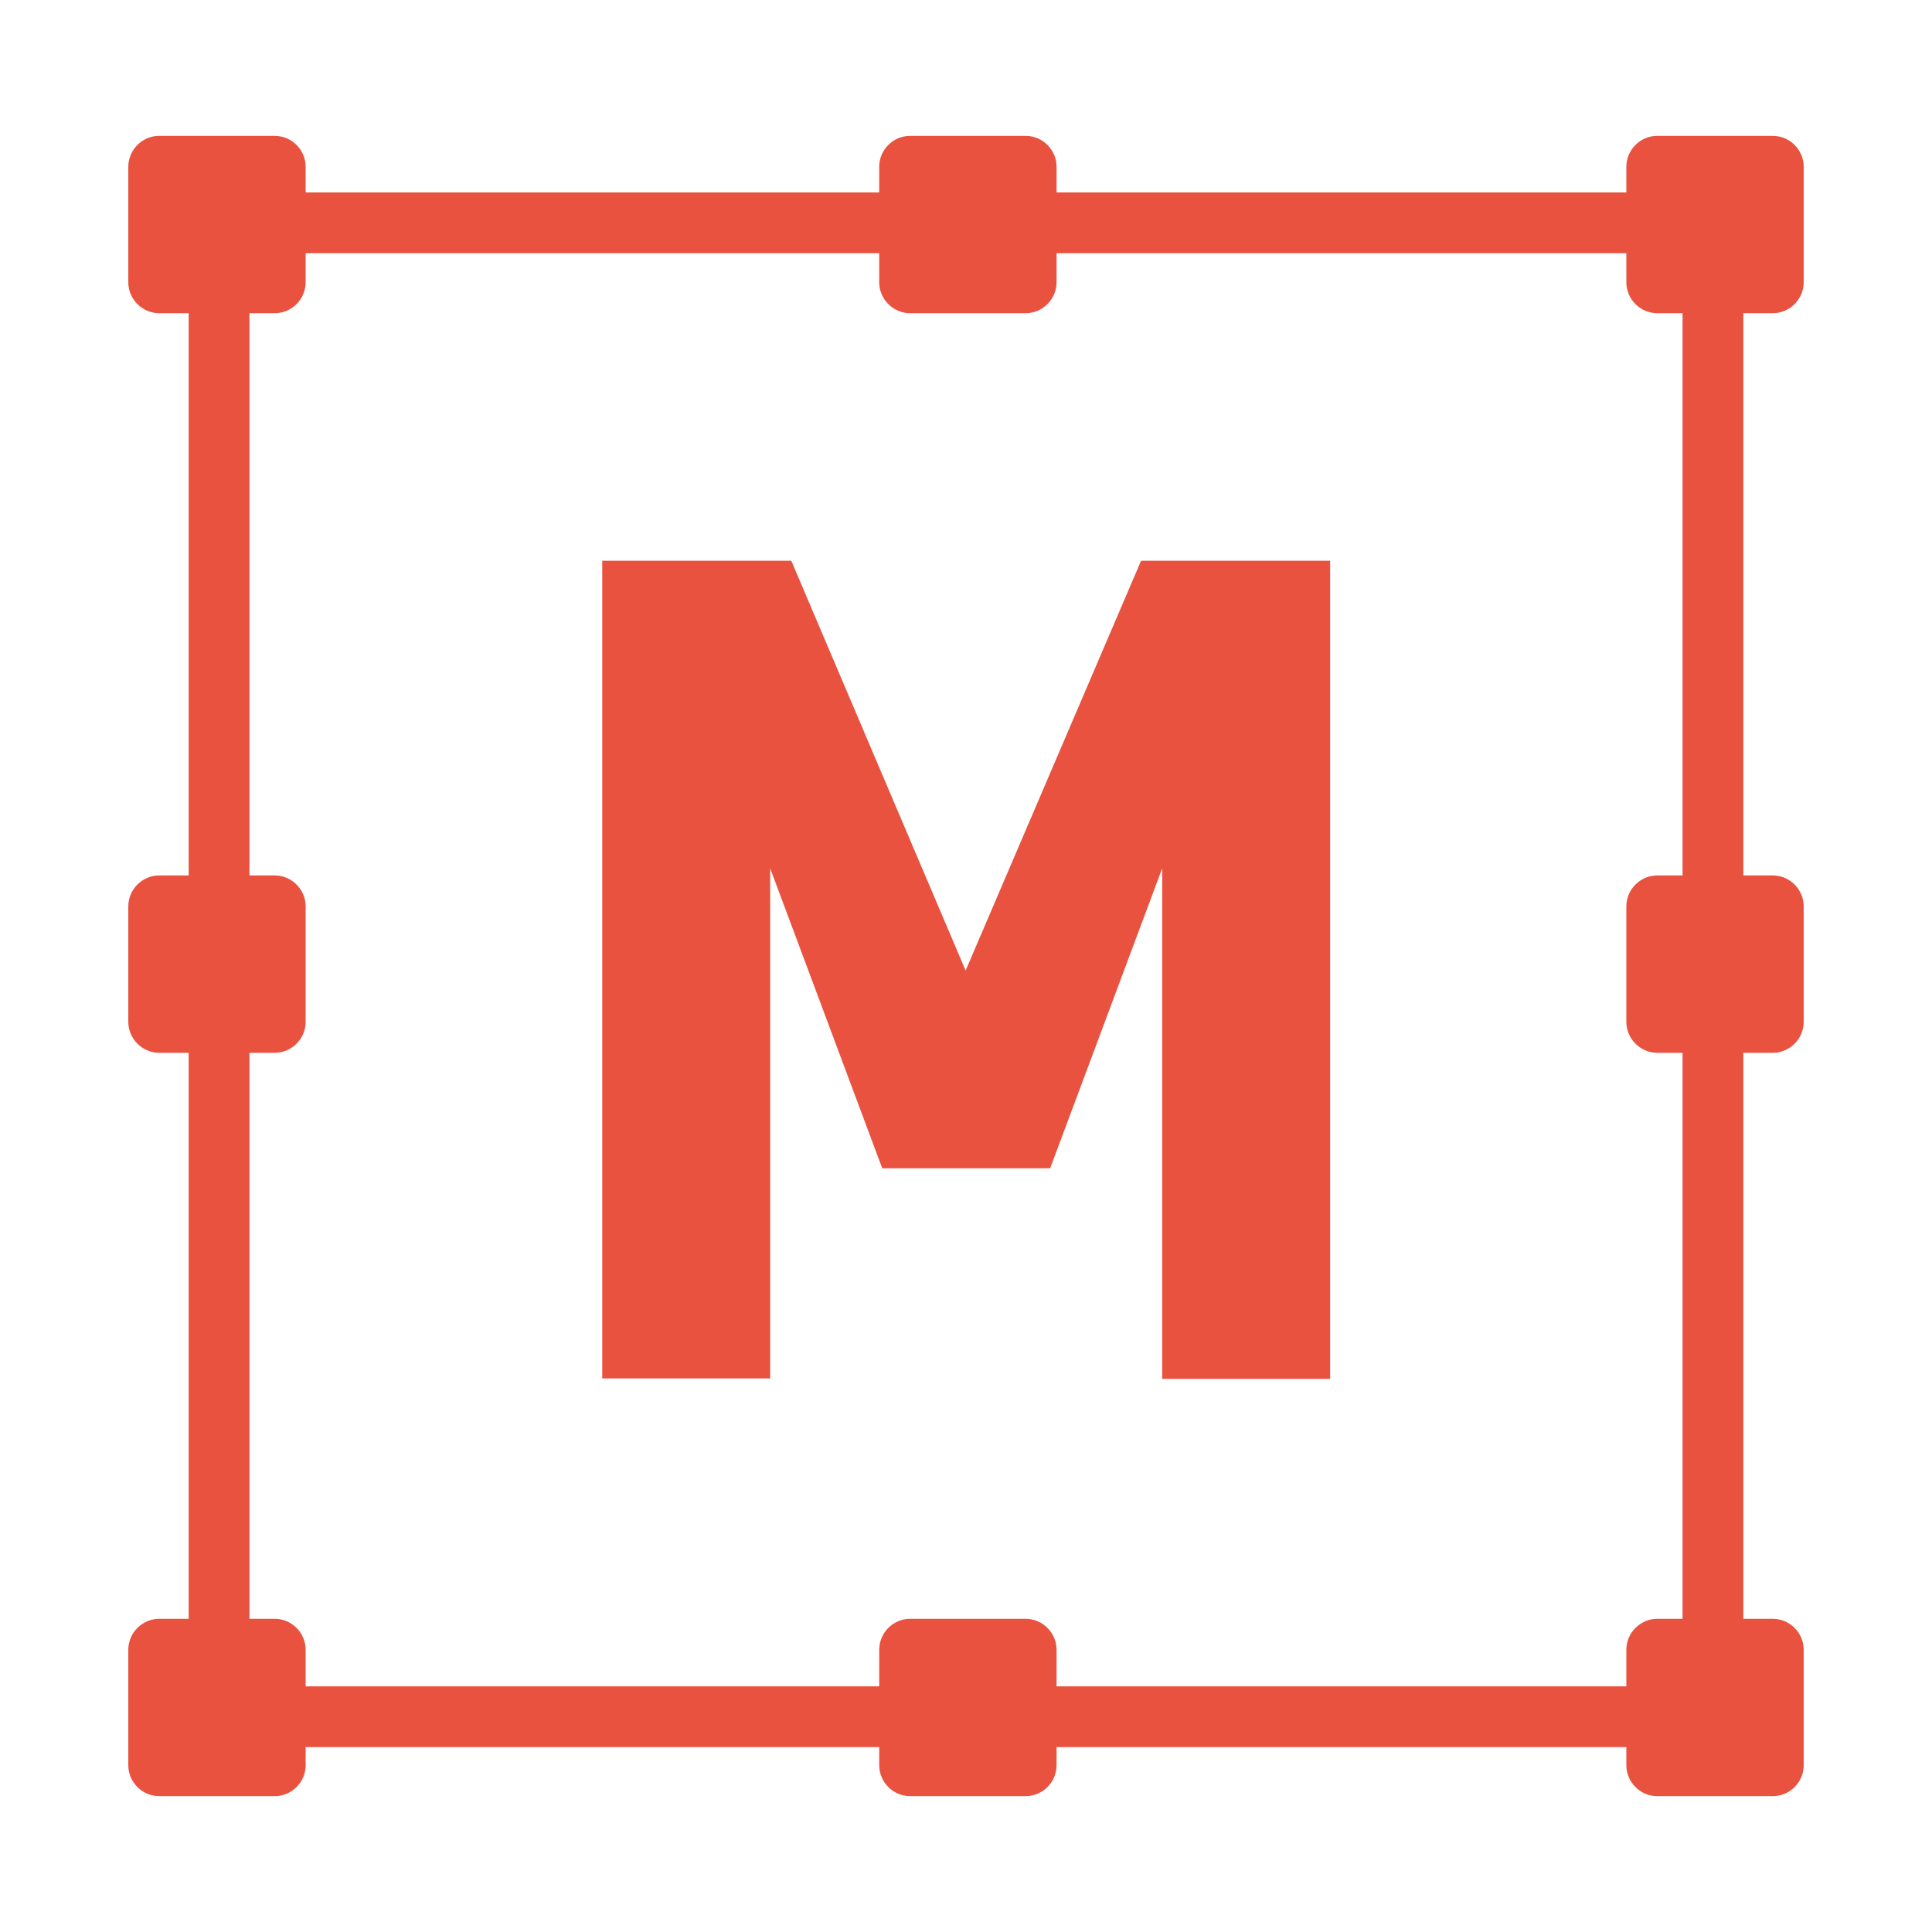
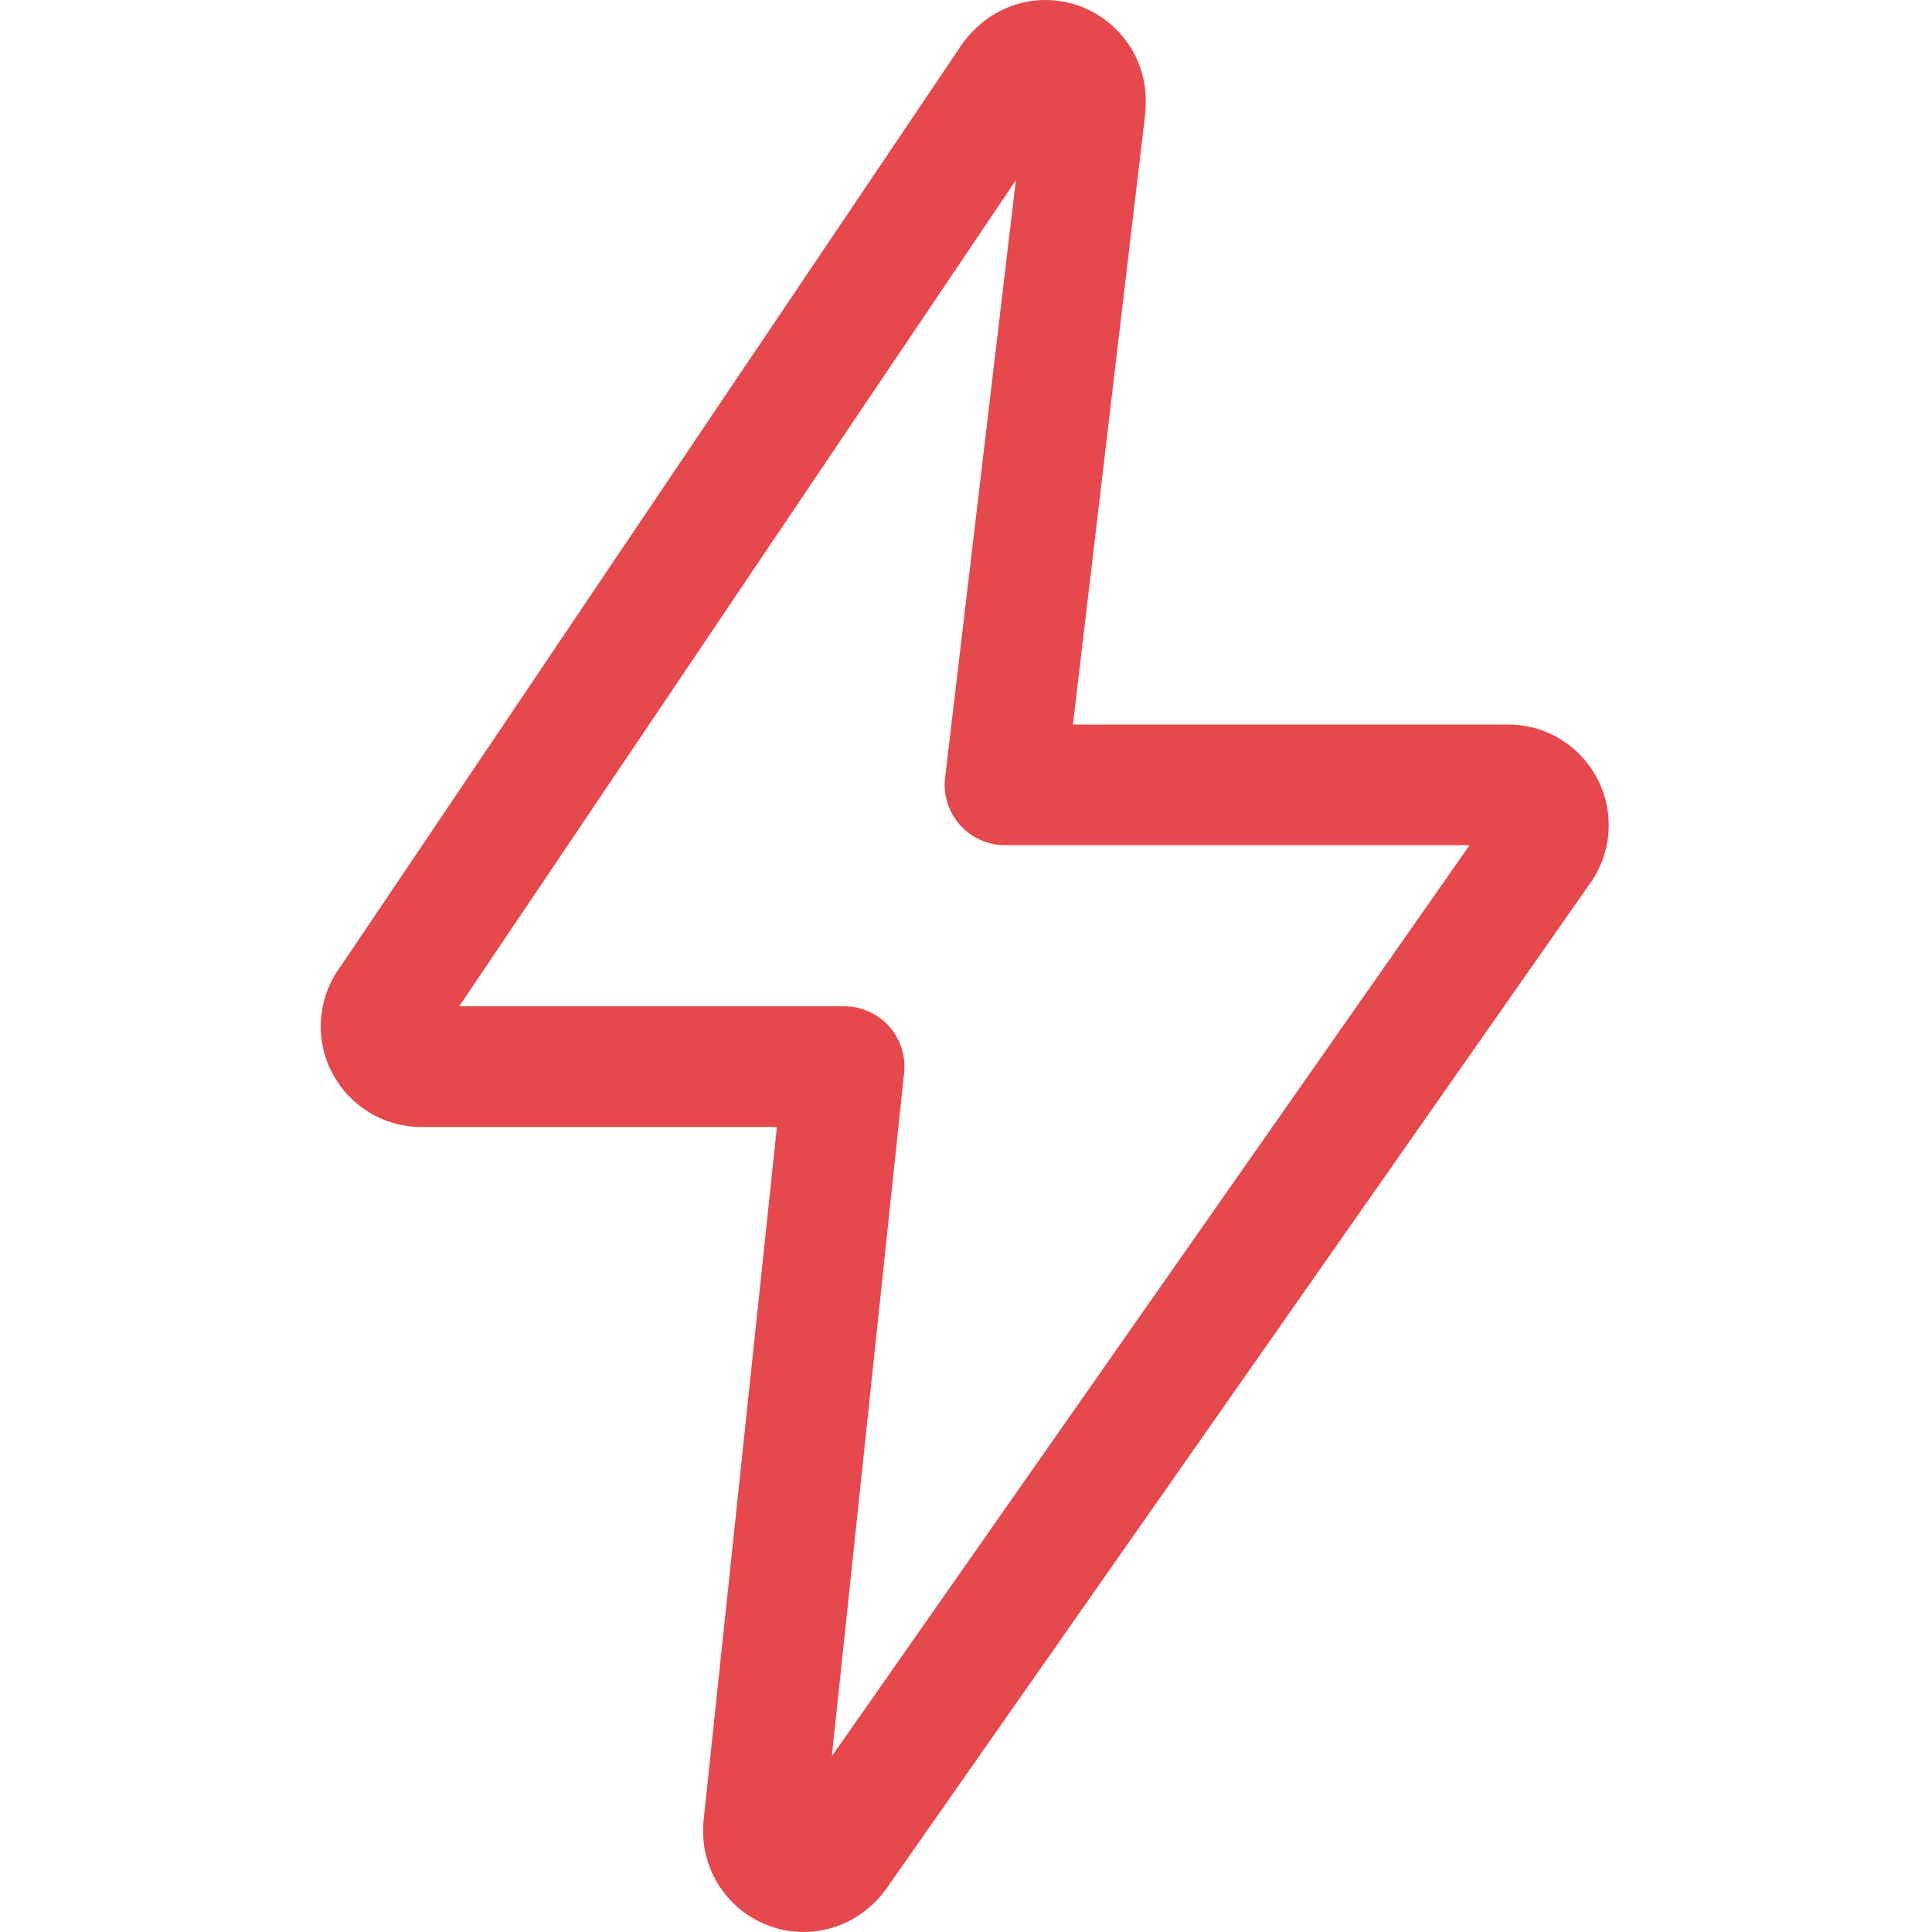
- <svg xmlns="http://www.w3.org/2000/svg" id="Layer_1" enable-background="new 0 0 512 512" height="512" viewBox="0 0 512 512" width="512">
-   <g id="Layer_2_1_">
-     <g id="Layer_1-2">
-       <g id="M">
-         <path d="m50 51v412h412v-412zm395.9 395.9h-379.8v-379.8h379.8z" fill="#E8523F" />
-         <path d="m42.2 36h30.6c4.5 0 8.2 3.7 8.2 8.2v30.6c0 4.5-3.7 8.2-8.2 8.2h-30.6c-4.5 0-8.2-3.7-8.2-8.2v-30.6c0-4.5 3.7-8.2 8.2-8.2z" fill="#E8523F" />
-         <path d="m47.4 47h20.1c1.3 0 2.4 1.1 2.4 2.4v20.1c0 1.3-1.1 2.4-2.4 2.4h-20.1c-1.3 0-2.4-1.1-2.4-2.4v-20.1c0-1.3 1.1-2.4 2.4-2.4z" fill="#E8523F" />
-         <path d="m439.2 36h30.6c4.5 0 8.2 3.7 8.2 8.2v30.6c0 4.5-3.7 8.2-8.2 8.2h-30.6c-4.5 0-8.2-3.7-8.2-8.2v-30.6c0-4.5 3.7-8.2 8.2-8.2z" fill="#E8523F" />
-         <path d="m444.4 47h20.1c1.3 0 2.4 1.1 2.4 2.4v20.1c0 1.3-1.1 2.4-2.4 2.4h-20.1c-1.3 0-2.4-1.1-2.4-2.4v-20.1c0-1.3 1.1-2.4 2.4-2.4z" fill="#E8523F" />
-         <path d="m42.2 232h30.6c4.5 0 8.2 3.7 8.2 8.2v30.6c0 4.5-3.7 8.2-8.2 8.2h-30.6c-4.5 0-8.2-3.7-8.2-8.2v-30.6c0-4.5 3.7-8.2 8.2-8.2z" fill="#E8523F" />
-         <path d="m47.4 243h20.1c1.3 0 2.4 1.1 2.4 2.4v20.1c0 1.3-1.1 2.4-2.4 2.4h-20.1c-1.3 0-2.4-1.1-2.4-2.4v-20.1c0-1.3 1.1-2.4 2.4-2.4z" fill="#E8523F" />
-         <path d="m439.2 232h30.6c4.5 0 8.2 3.7 8.2 8.2v30.6c0 4.5-3.7 8.2-8.2 8.2h-30.6c-4.5 0-8.2-3.7-8.2-8.2v-30.6c0-4.5 3.7-8.2 8.2-8.2z" fill="#E8523F" />
-         <path d="m444.4 243h20.1c1.3 0 2.4 1.1 2.4 2.4v20.1c0 1.3-1.1 2.4-2.4 2.4h-20.1c-1.3 0-2.4-1.1-2.4-2.4v-20.1c0-1.3 1.1-2.4 2.4-2.4z" fill="#E8523F" />
-         <path d="m42.2 429h30.6c4.5 0 8.2 3.7 8.2 8.2v30.6c0 4.5-3.7 8.2-8.2 8.2h-30.6c-4.5 0-8.2-3.7-8.2-8.2v-30.6c0-4.5 3.7-8.2 8.2-8.2z" fill="#E8523F" />
-         <path d="m47.4 440h20.1c1.3 0 2.4 1.1 2.4 2.4v20.1c0 1.3-1.1 2.4-2.4 2.4h-20.1c-1.3 0-2.4-1.1-2.4-2.4v-20.1c0-1.3 1.1-2.4 2.4-2.4z" fill="#E8523F" />
-         <path d="m241.2 36h30.6c4.5 0 8.2 3.7 8.2 8.2v30.6c0 4.5-3.7 8.2-8.2 8.2h-30.6c-4.5 0-8.2-3.7-8.2-8.2v-30.6c0-4.5 3.7-8.2 8.2-8.2z" fill="#E8523F" />
-         <path d="m246.4 47h20.1c1.3 0 2.4 1.1 2.4 2.4v20.1c0 1.3-1.1 2.4-2.4 2.4h-20.1c-1.3 0-2.4-1.1-2.4-2.4v-20.1c0-1.3 1.1-2.4 2.4-2.4z" fill="#E8523F" />
-         <path d="m241.2 429h30.6c4.5 0 8.2 3.7 8.2 8.2v30.6c0 4.5-3.7 8.2-8.2 8.2h-30.6c-4.5 0-8.2-3.7-8.2-8.2v-30.6c0-4.5 3.7-8.2 8.2-8.2z" fill="#E8523F" />
-         <path d="m246.4 440h20.1c1.3 0 2.4 1.1 2.4 2.4v20.1c0 1.3-1.1 2.4-2.4 2.4h-20.1c-1.3 0-2.4-1.1-2.4-2.4v-20.1c0-1.3 1.1-2.4 2.4-2.4z" fill="#E8523F" />
-         <path d="m439.2 429h30.6c4.5 0 8.2 3.7 8.2 8.2v30.6c0 4.5-3.7 8.2-8.2 8.2h-30.6c-4.5 0-8.2-3.7-8.2-8.2v-30.6c0-4.5 3.7-8.2 8.2-8.2z" fill="#E8523F" />
-         <g fill="#E8523F">
-           <path d="m444.4 440h20.1c1.3 0 2.4 1.1 2.4 2.4v20.1c0 1.3-1.1 2.4-2.4 2.4h-20.1c-1.3 0-2.4-1.1-2.4-2.4v-20.1c0-1.3 1.1-2.4 2.4-2.4z" />
-           <path d="m352.5 365.4h-44.5v-135.3l-29.7 79.5h-44.5l-29.7-79.5v135.2h-44.5v-216.7h50.1l46.2 108.6 46.5-108.6h50.1z" />
-         </g>
-       </g>
-     </g>
-   </g>
+ <svg xmlns="http://www.w3.org/2000/svg" version="1.2" viewBox="0 0 512 512" width="512" height="512">
+   <path fill="#e5484d" d="m111.67 298.67h94.22l-19.45 183.91c-0.08 0.56-0.11 2.2-0.11 2.75 0 14.7 11.97 26.67 26.67 26.67 8.36 0 16.34-4.01 21.63-11.09l186.37-266.24c3.43-4.59 5.33-10.26 5.33-16 0-14.7-11.96-26.67-26.66-26.67h-115.33l19.2-162.18c0.06-0.61 0.1-2.53 0.1-3.15 0.03-14.7-11.94-26.67-26.64-26.67-8.36 0-16.34 4.01-21.8 11.33l-164.84 244.65c-3.46 4.56-5.36 10.26-5.36 16.02 0 14.7 11.97 26.67 26.67 26.67zm157.54-250.9l-18.75 158.33c-0.53 4.54 0.9 9.09 3.93 12.5 3.02 3.42 7.38 5.38 11.97 5.38h123.09l-169 241.43 19.15-181.08c0.47-4.5-0.98-9.02-4.01-12.39-3.05-3.35-7.38-5.27-11.92-5.27h-101.96z" />
</svg>
